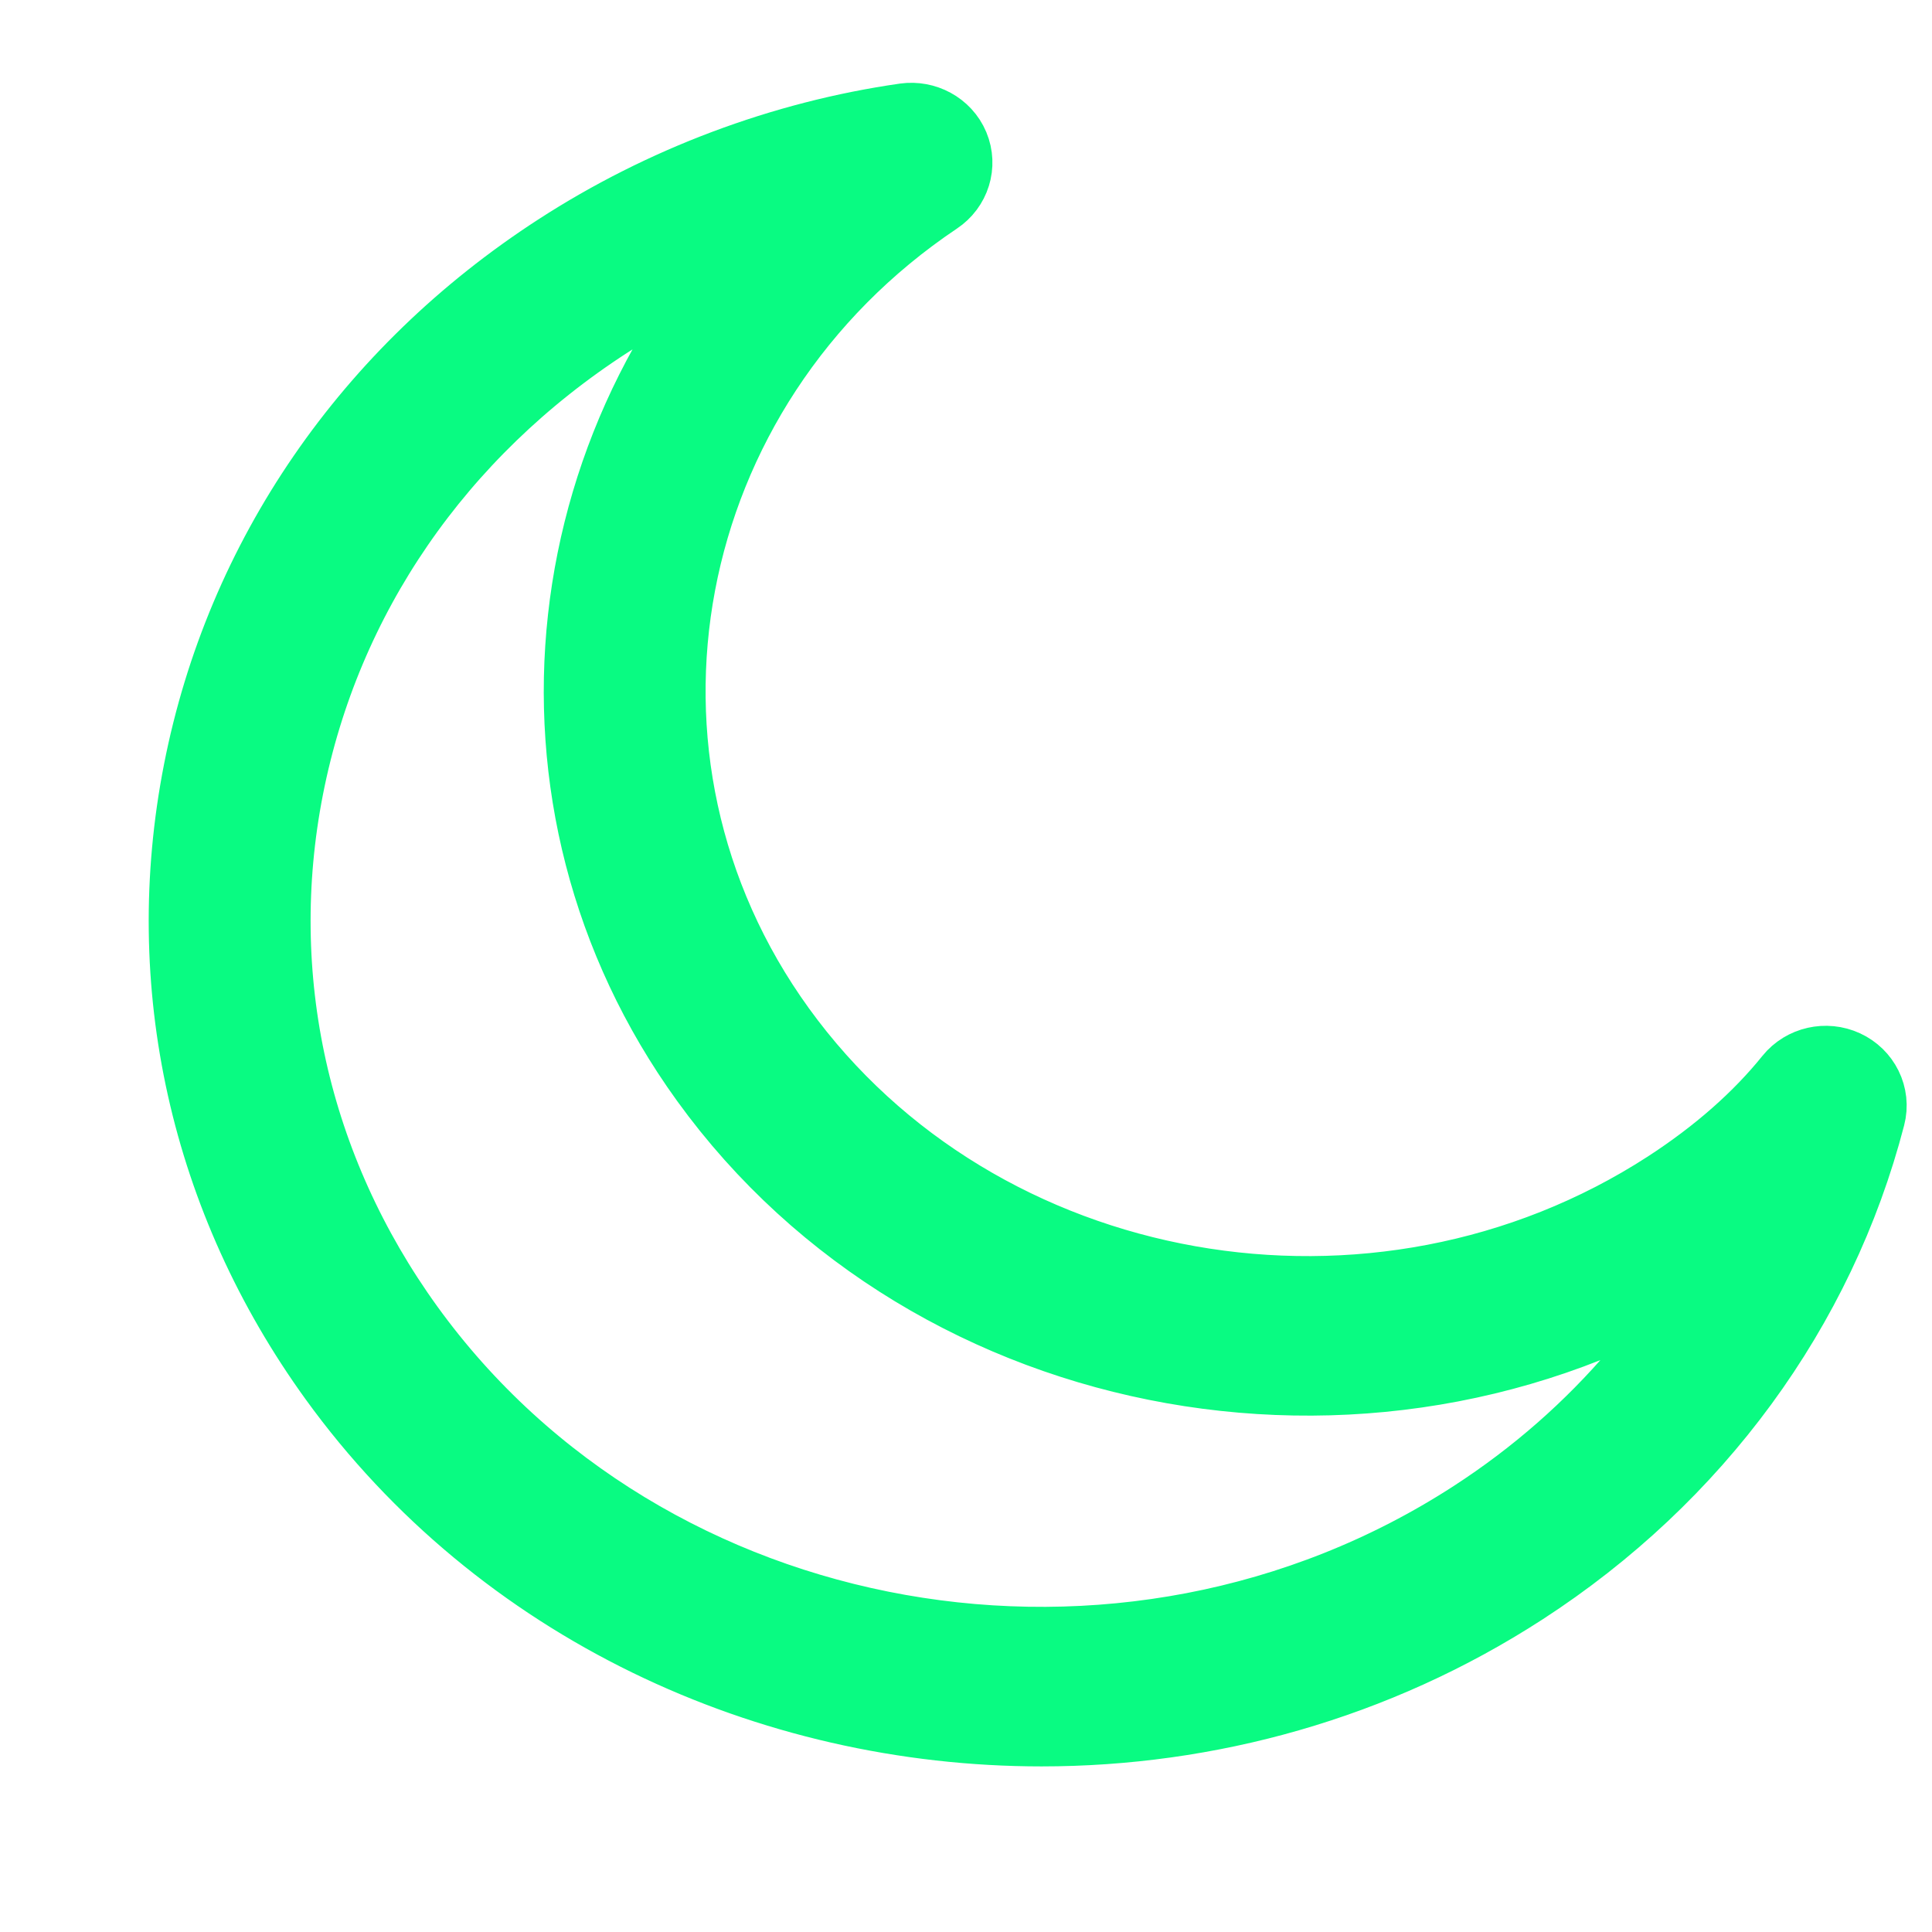
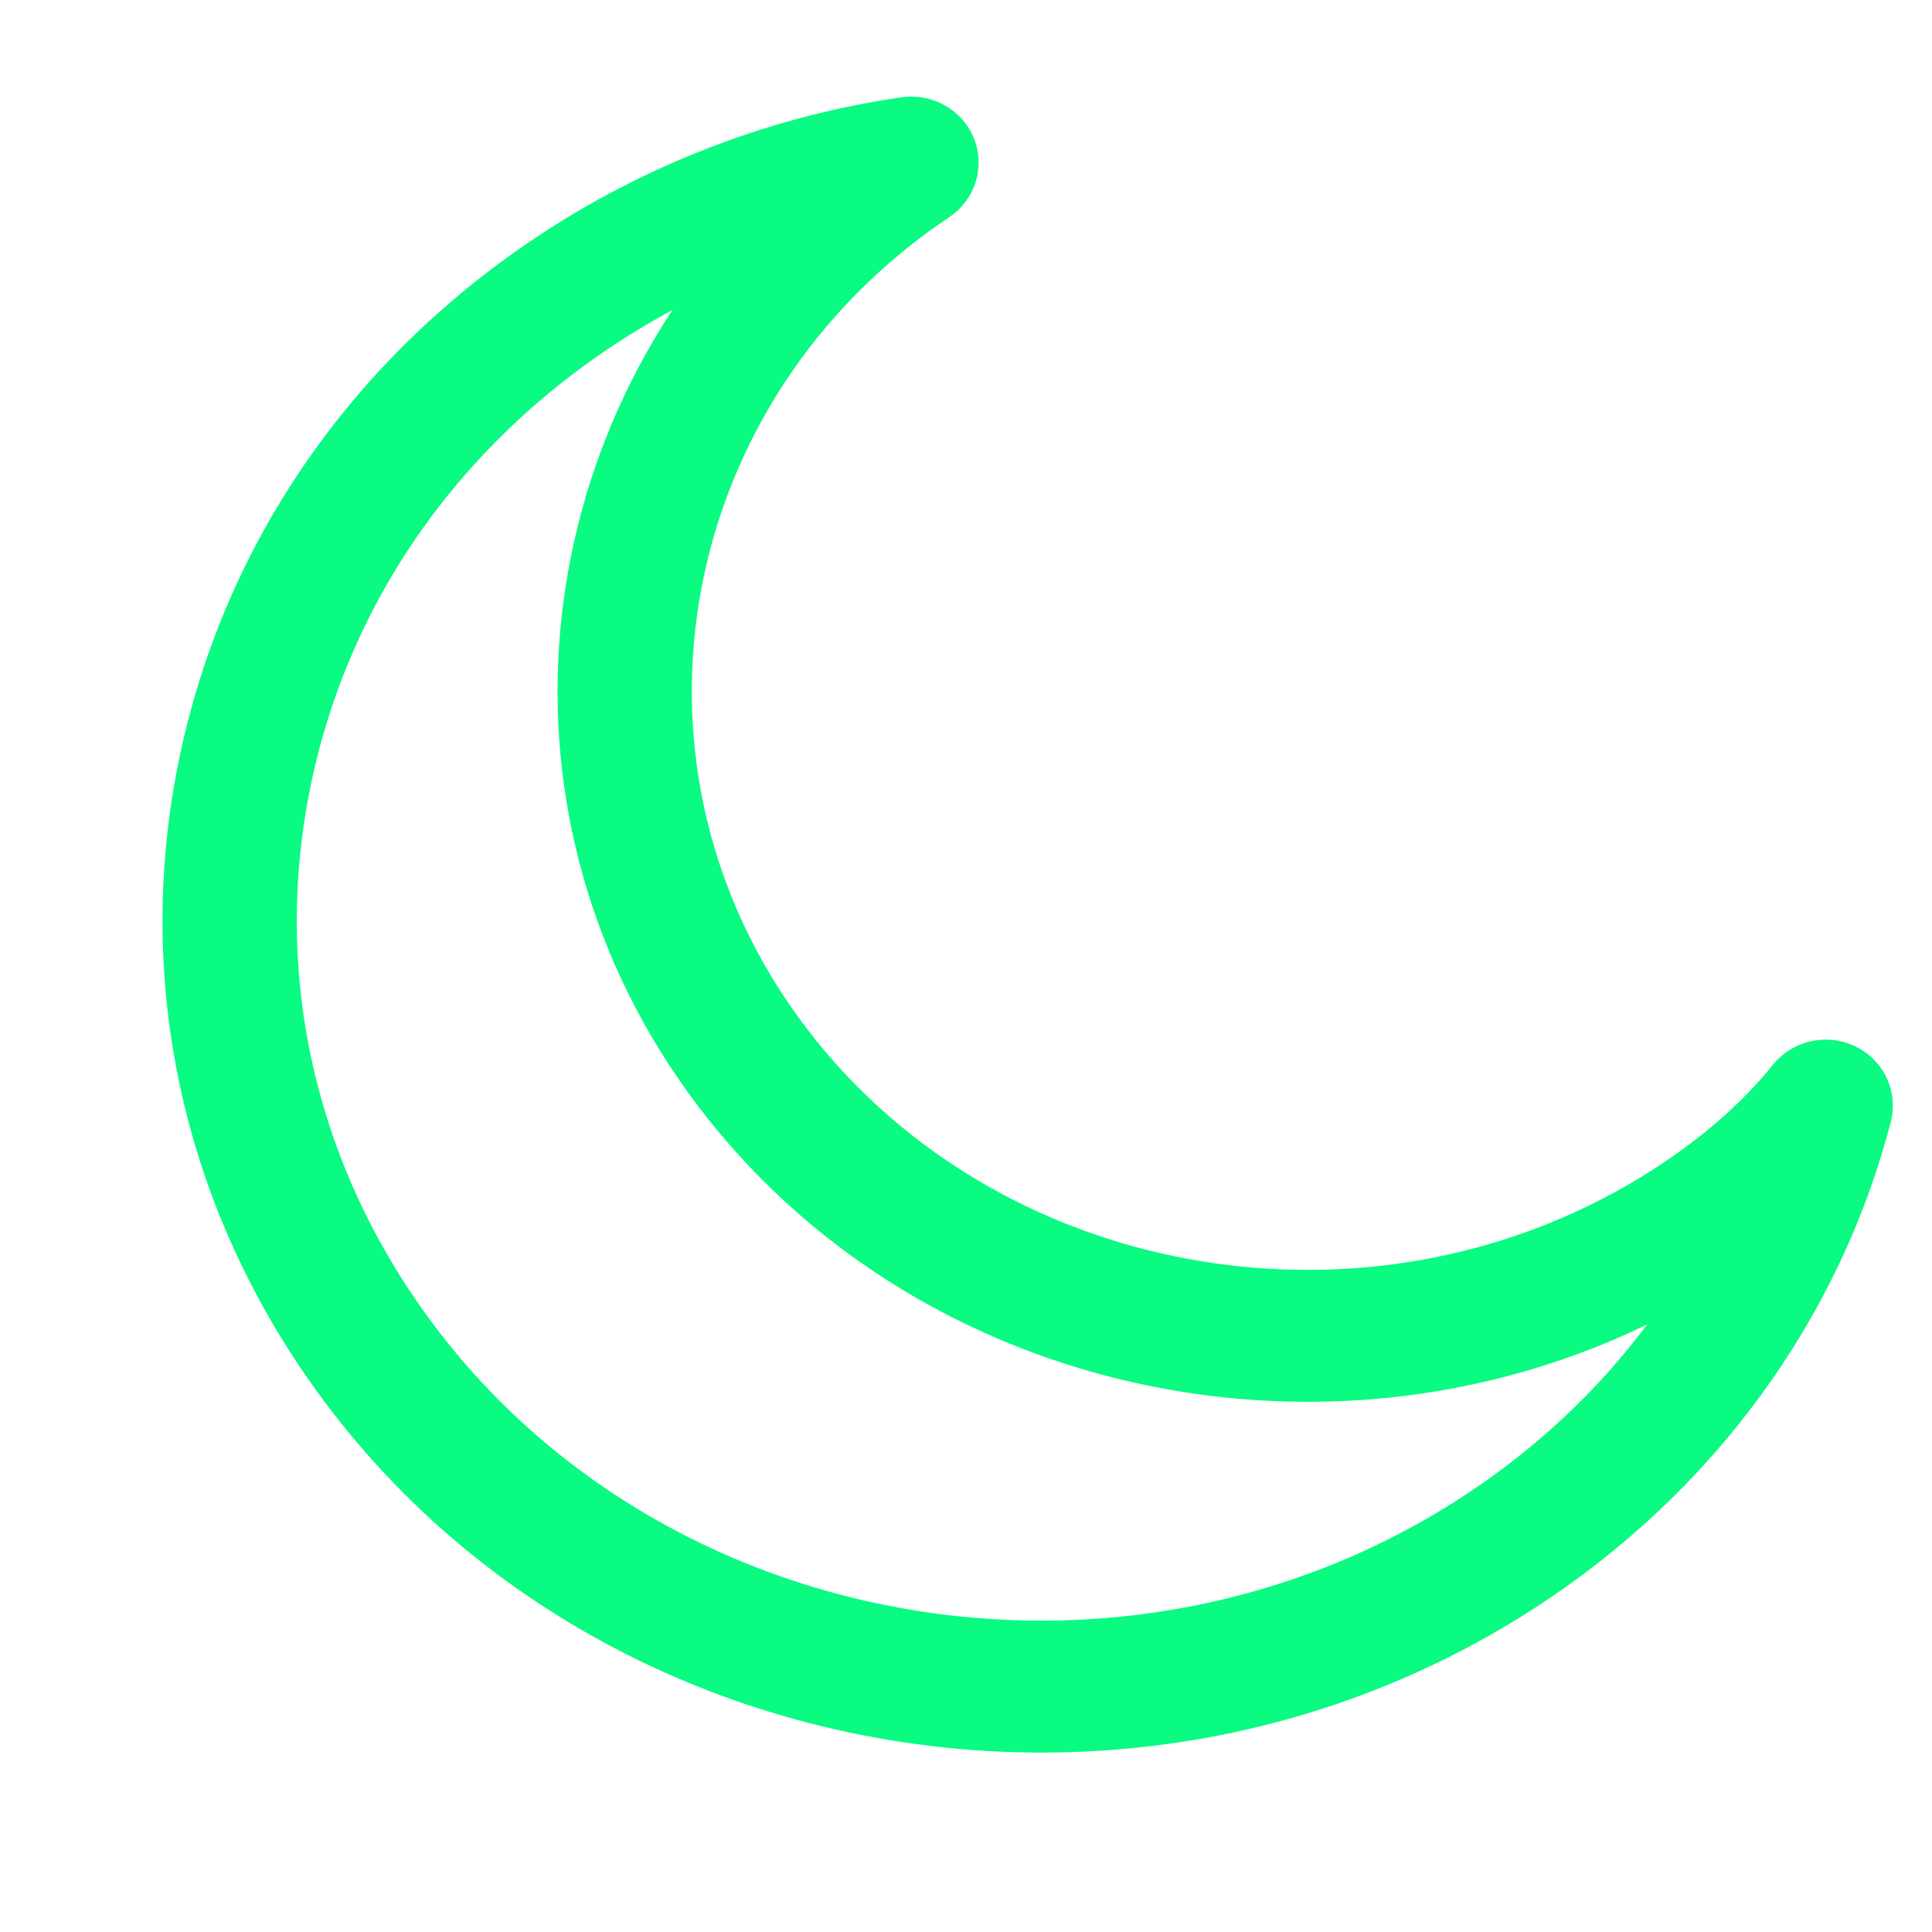
<svg xmlns="http://www.w3.org/2000/svg" width="100" height="100" viewBox="50 -5 70 70" fill="none">
-   <path d="M116.555 34.255C116.158 34.072 115.68 34.18 115.41 34.515C114.216 35.998 112.664 37.365 110.794 38.579C99.958 45.599 85.104 42.966 77.687 32.703C70.398 22.619 73.033 8.675 83.56 1.619C83.915 1.382 84.051 0.943 83.891 0.56C83.73 0.175 83.308 -0.049 82.886 0.009C78.552 0.629 74.299 2.227 70.587 4.632C63.892 8.97 59.388 15.518 57.906 23.073C56.431 30.593 58.13 38.211 62.691 44.523C68.555 52.635 78.067 57 87.738 57C93.63 57 99.581 55.379 104.8 51.997C110.937 48.022 115.288 42.082 117.055 35.271C117.162 34.862 116.952 34.438 116.555 34.255ZM103.752 50.523C90.816 58.906 73.082 55.764 64.227 43.511C59.95 37.593 58.356 30.451 59.739 23.401C61.129 16.317 65.353 10.175 71.634 6.106C74.041 4.547 76.688 3.35 79.435 2.567C70.676 10.647 69.044 23.88 76.152 33.716C84.149 44.779 100.16 47.621 111.841 40.053C112.612 39.553 113.333 39.029 114.003 38.481C111.932 43.33 108.385 47.523 103.752 50.523Z" stroke="#09FB82" stroke-width="4" fill="#09FB82" />
+   <path d="M116.555 34.255C116.158 34.072 115.68 34.18 115.41 34.515C114.216 35.998 112.664 37.365 110.794 38.579C99.958 45.599 85.104 42.966 77.687 32.703C70.398 22.619 73.033 8.675 83.56 1.619C83.915 1.382 84.051 0.943 83.891 0.56C83.73 0.175 83.308 -0.049 82.886 0.009C78.552 0.629 74.299 2.227 70.587 4.632C63.892 8.97 59.388 15.518 57.906 23.073C56.431 30.593 58.13 38.211 62.691 44.523C68.555 52.635 78.067 57 87.738 57C93.63 57 99.581 55.379 104.8 51.997C110.937 48.022 115.288 42.082 117.055 35.271C117.162 34.862 116.952 34.438 116.555 34.255ZM103.752 50.523C90.816 58.906 73.082 55.764 64.227 43.511C59.95 37.593 58.356 30.451 59.739 23.401C61.129 16.317 65.353 10.175 71.634 6.106C74.041 4.547 76.688 3.35 79.435 2.567C70.676 10.647 69.044 23.88 76.152 33.716C84.149 44.779 100.16 47.621 111.841 40.053C112.612 39.553 113.333 39.029 114.003 38.481C111.932 43.33 108.385 47.523 103.752 50.523Z" stroke="#09FB82" stroke-width="3" fill="#09FB82" />
</svg>
